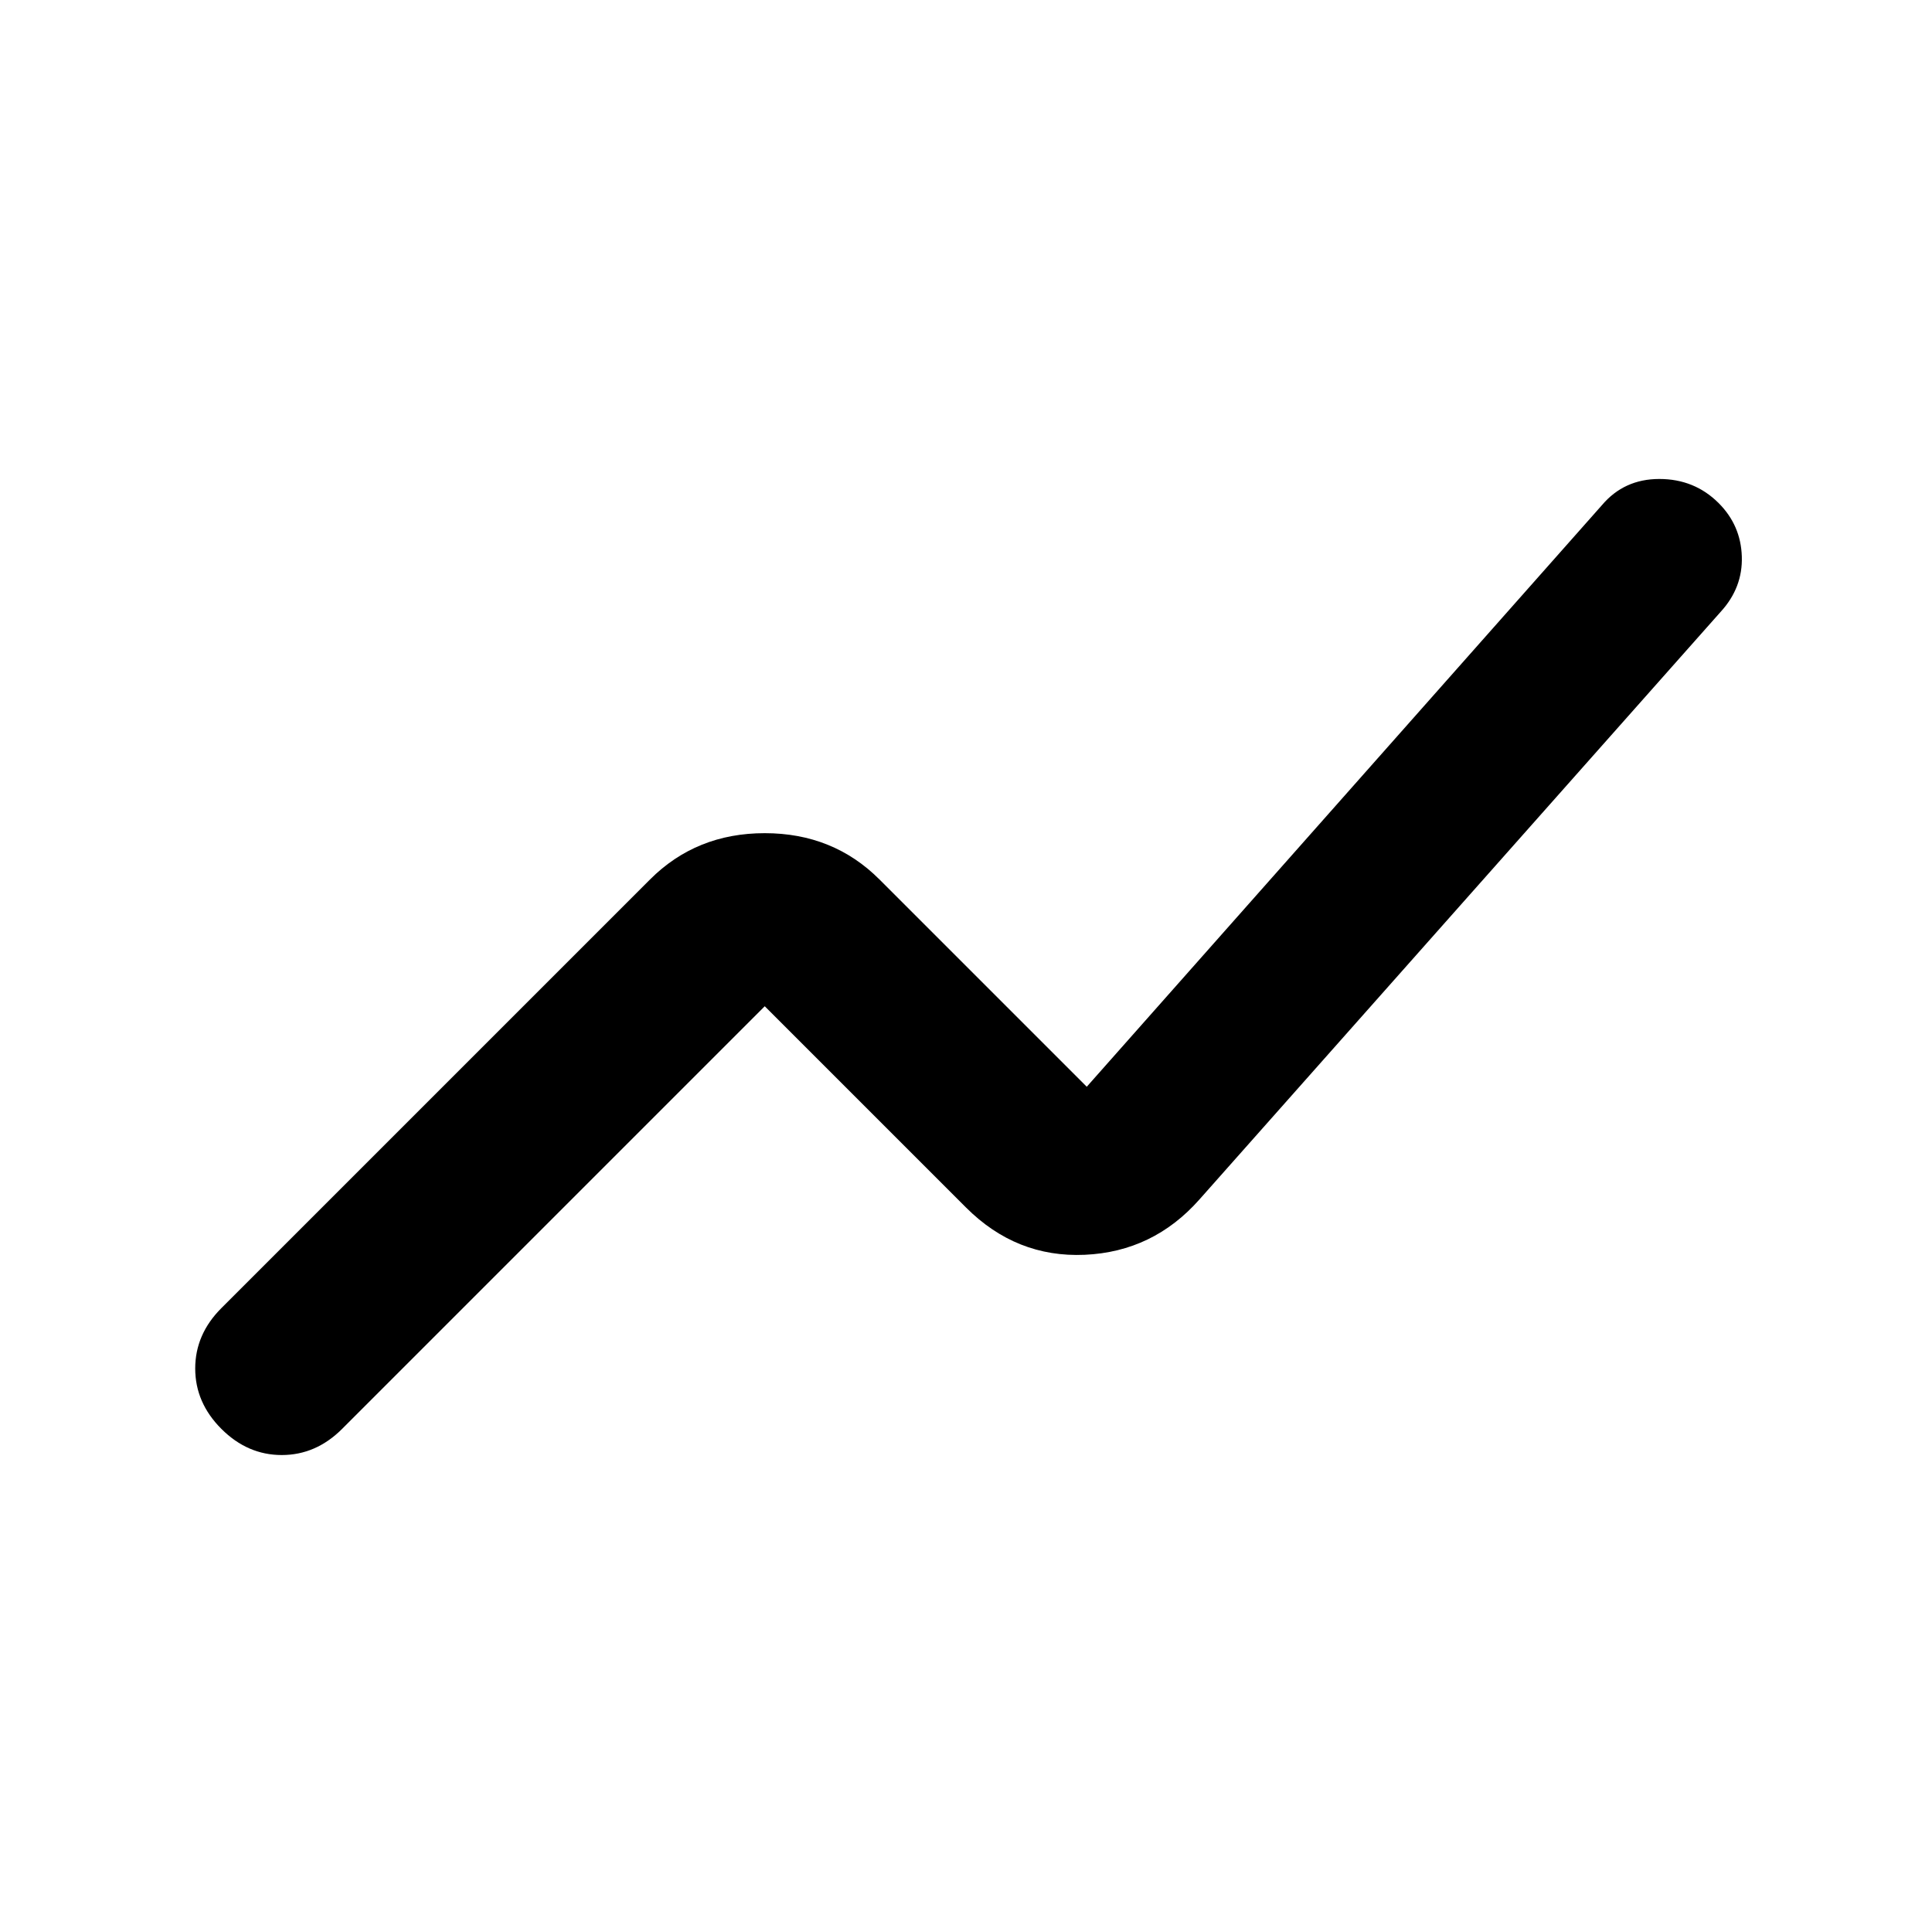
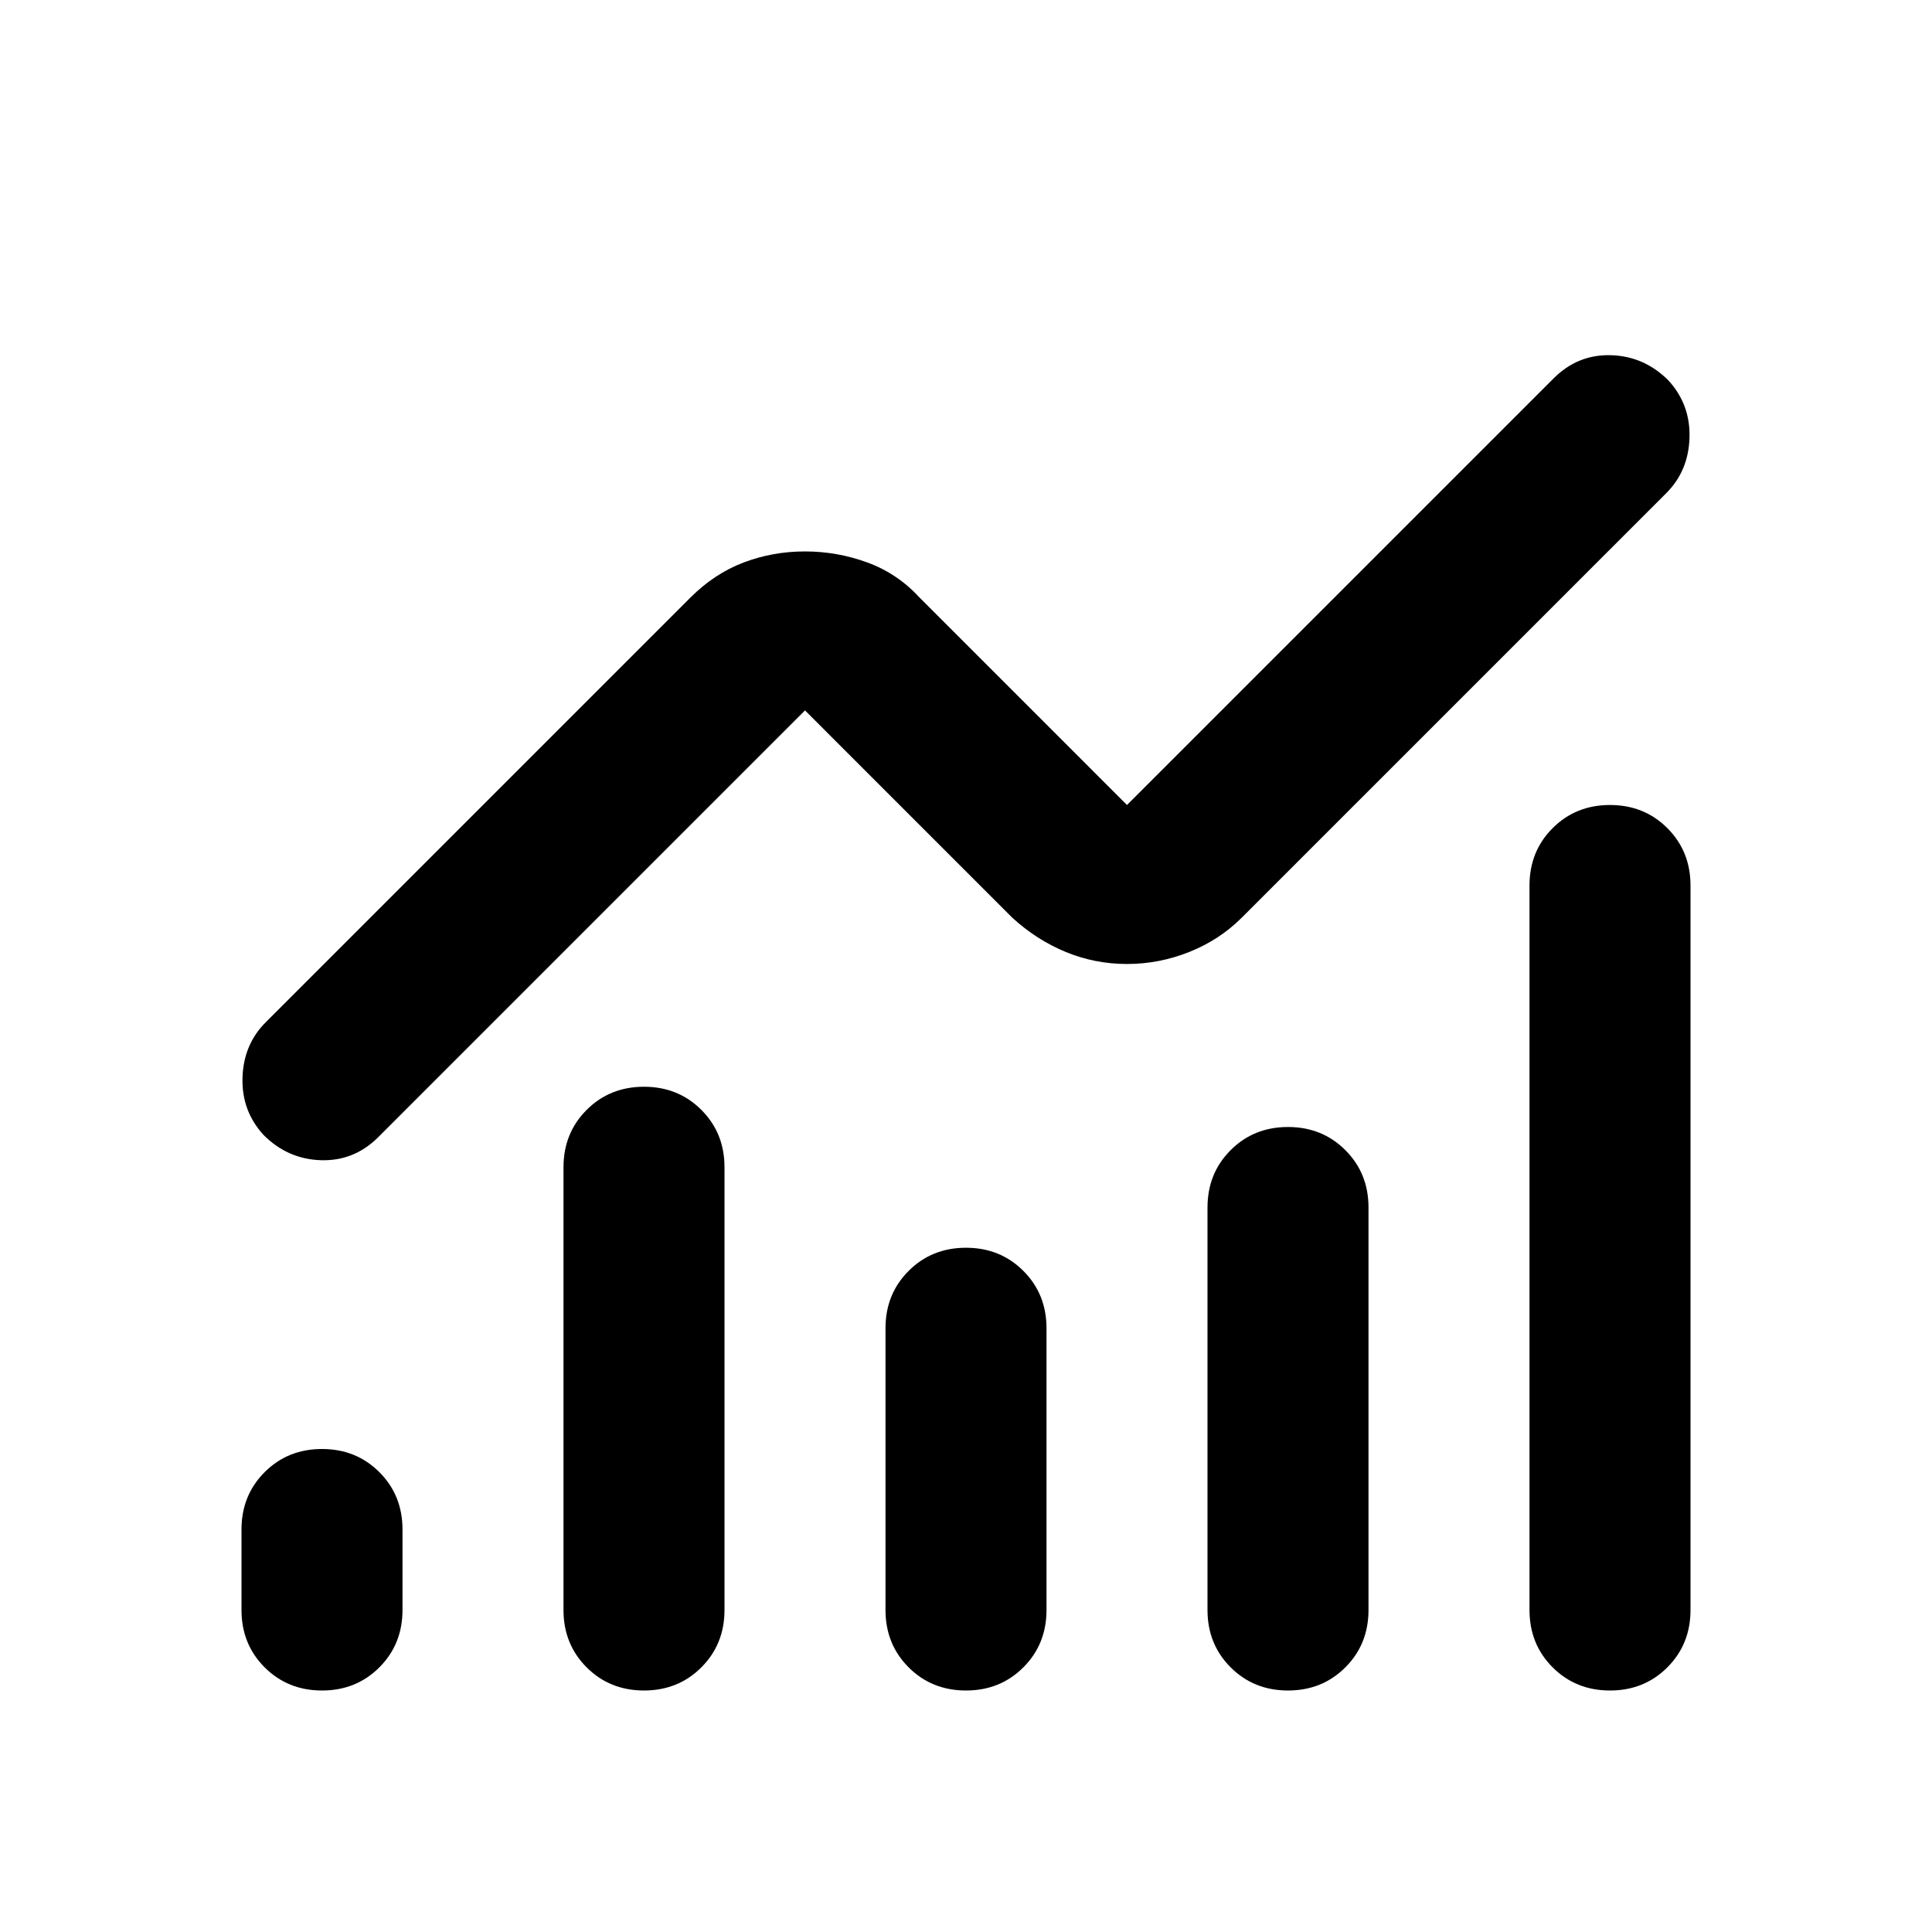
<svg xmlns="http://www.w3.org/2000/svg" height="24" viewBox="0 -960 960 960" width="24">
-   <path d="M110-250q-13-13-13-30t13-30l213-213q23-23 57-23t57 23l103 103 256-289q11-13 28.5-13t29.5 12q11 11 11.5 26.5T855-656L596-364q-23 26-57 27.5T480-360L380-460 170-250q-13 13-30 13t-30-13Z" />
+   <path d="M160-120q-17 0-28.5-11.5T120-160v-40q0-17 11.5-28.5T160-240q17 0 28.5 11.5T200-200v40q0 17-11.5 28.5T160-120Zm160 0q-17 0-28.5-11.5T280-160v-220q0-17 11.5-28.5T320-420q17 0 28.5 11.5T360-380v220q0 17-11.5 28.5T320-120Zm160 0q-17 0-28.5-11.5T440-160v-140q0-17 11.5-28.5T480-340q17 0 28.5 11.5T520-300v140q0 17-11.5 28.5T480-120Zm160 0q-17 0-28.5-11.5T600-160v-200q0-17 11.5-28.5T640-400q17 0 28.5 11.5T680-360v200q0 17-11.5 28.5T640-120Zm160 0q-17 0-28.5-11.5T760-160v-360q0-17 11.5-28.5T800-560q17 0 28.5 11.5T840-520v360q0 17-11.5 28.5T800-120ZM560-481q-16 0-30.5-6T503-504L400-607 188-395q-12 12-28.5 11.5T131-396q-11-12-10.5-28.5T132-452l211-211q12-12 26.5-17.5T400-686q16 0 31 5.5t26 17.5l103 103 212-212q12-12 28.5-11.5T829-771q11 12 10.5 28.5T828-715L617-504q-11 11-26 17t-31 6Z" />
</svg>
